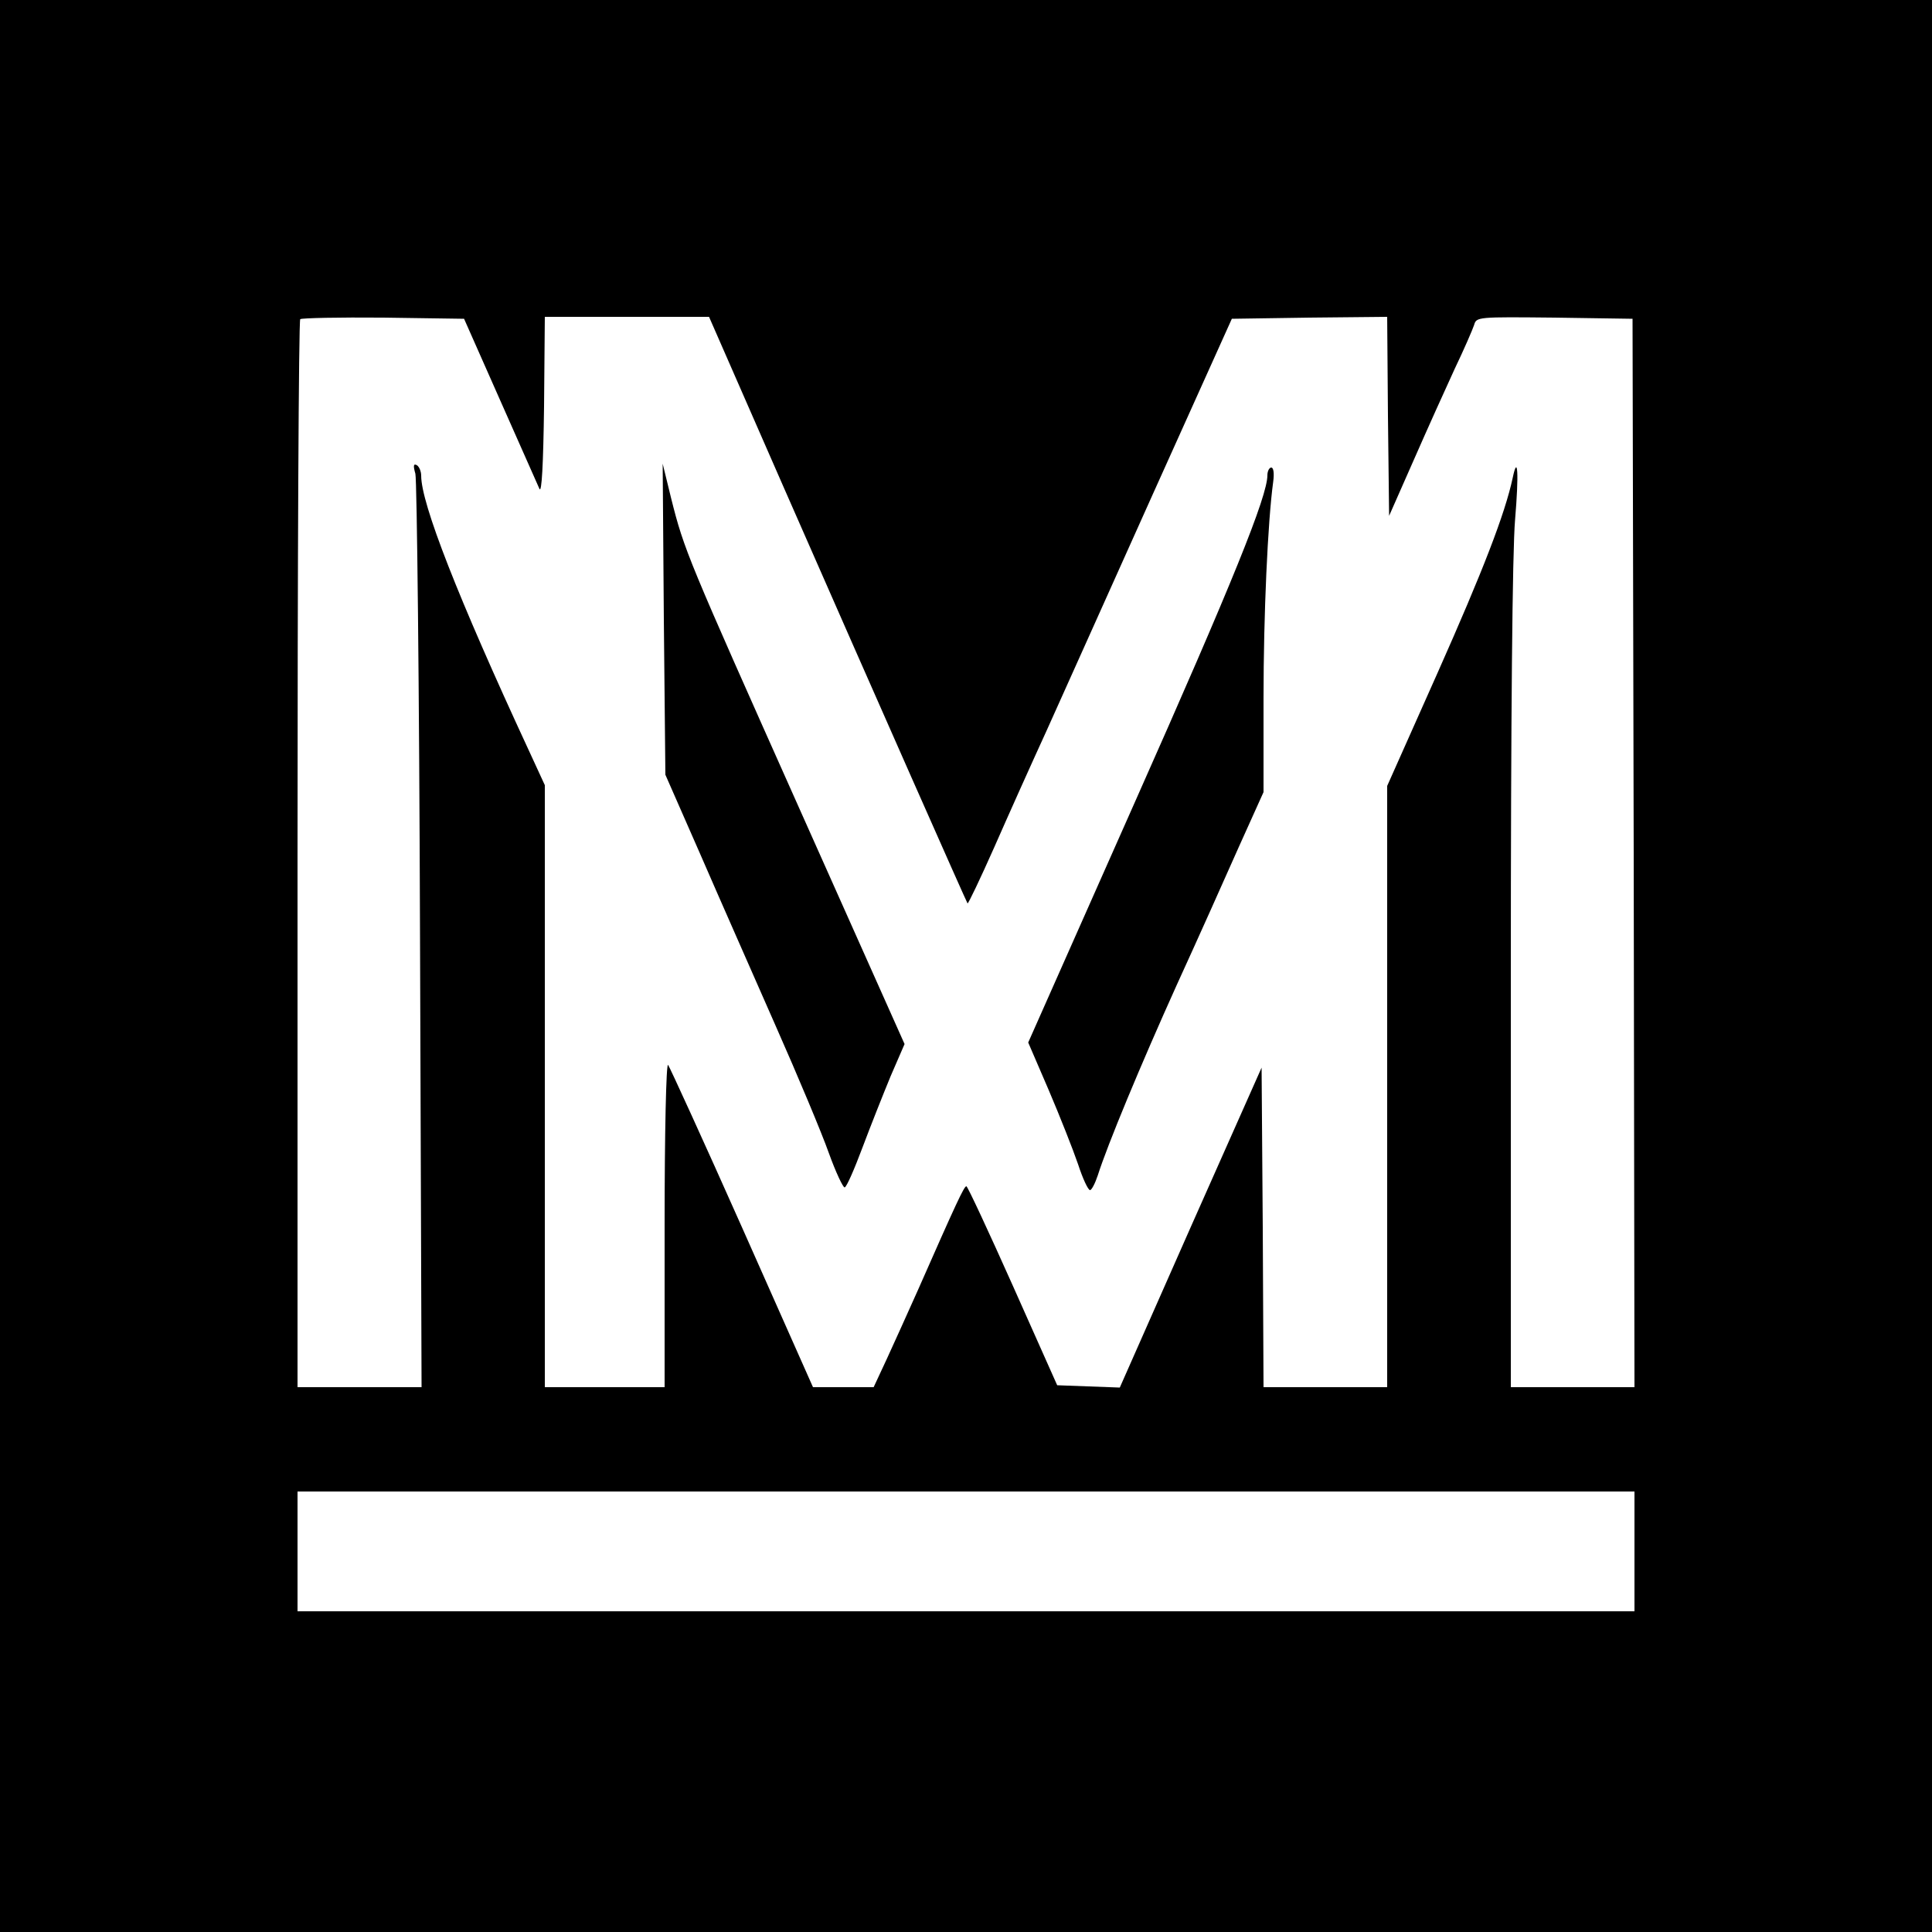
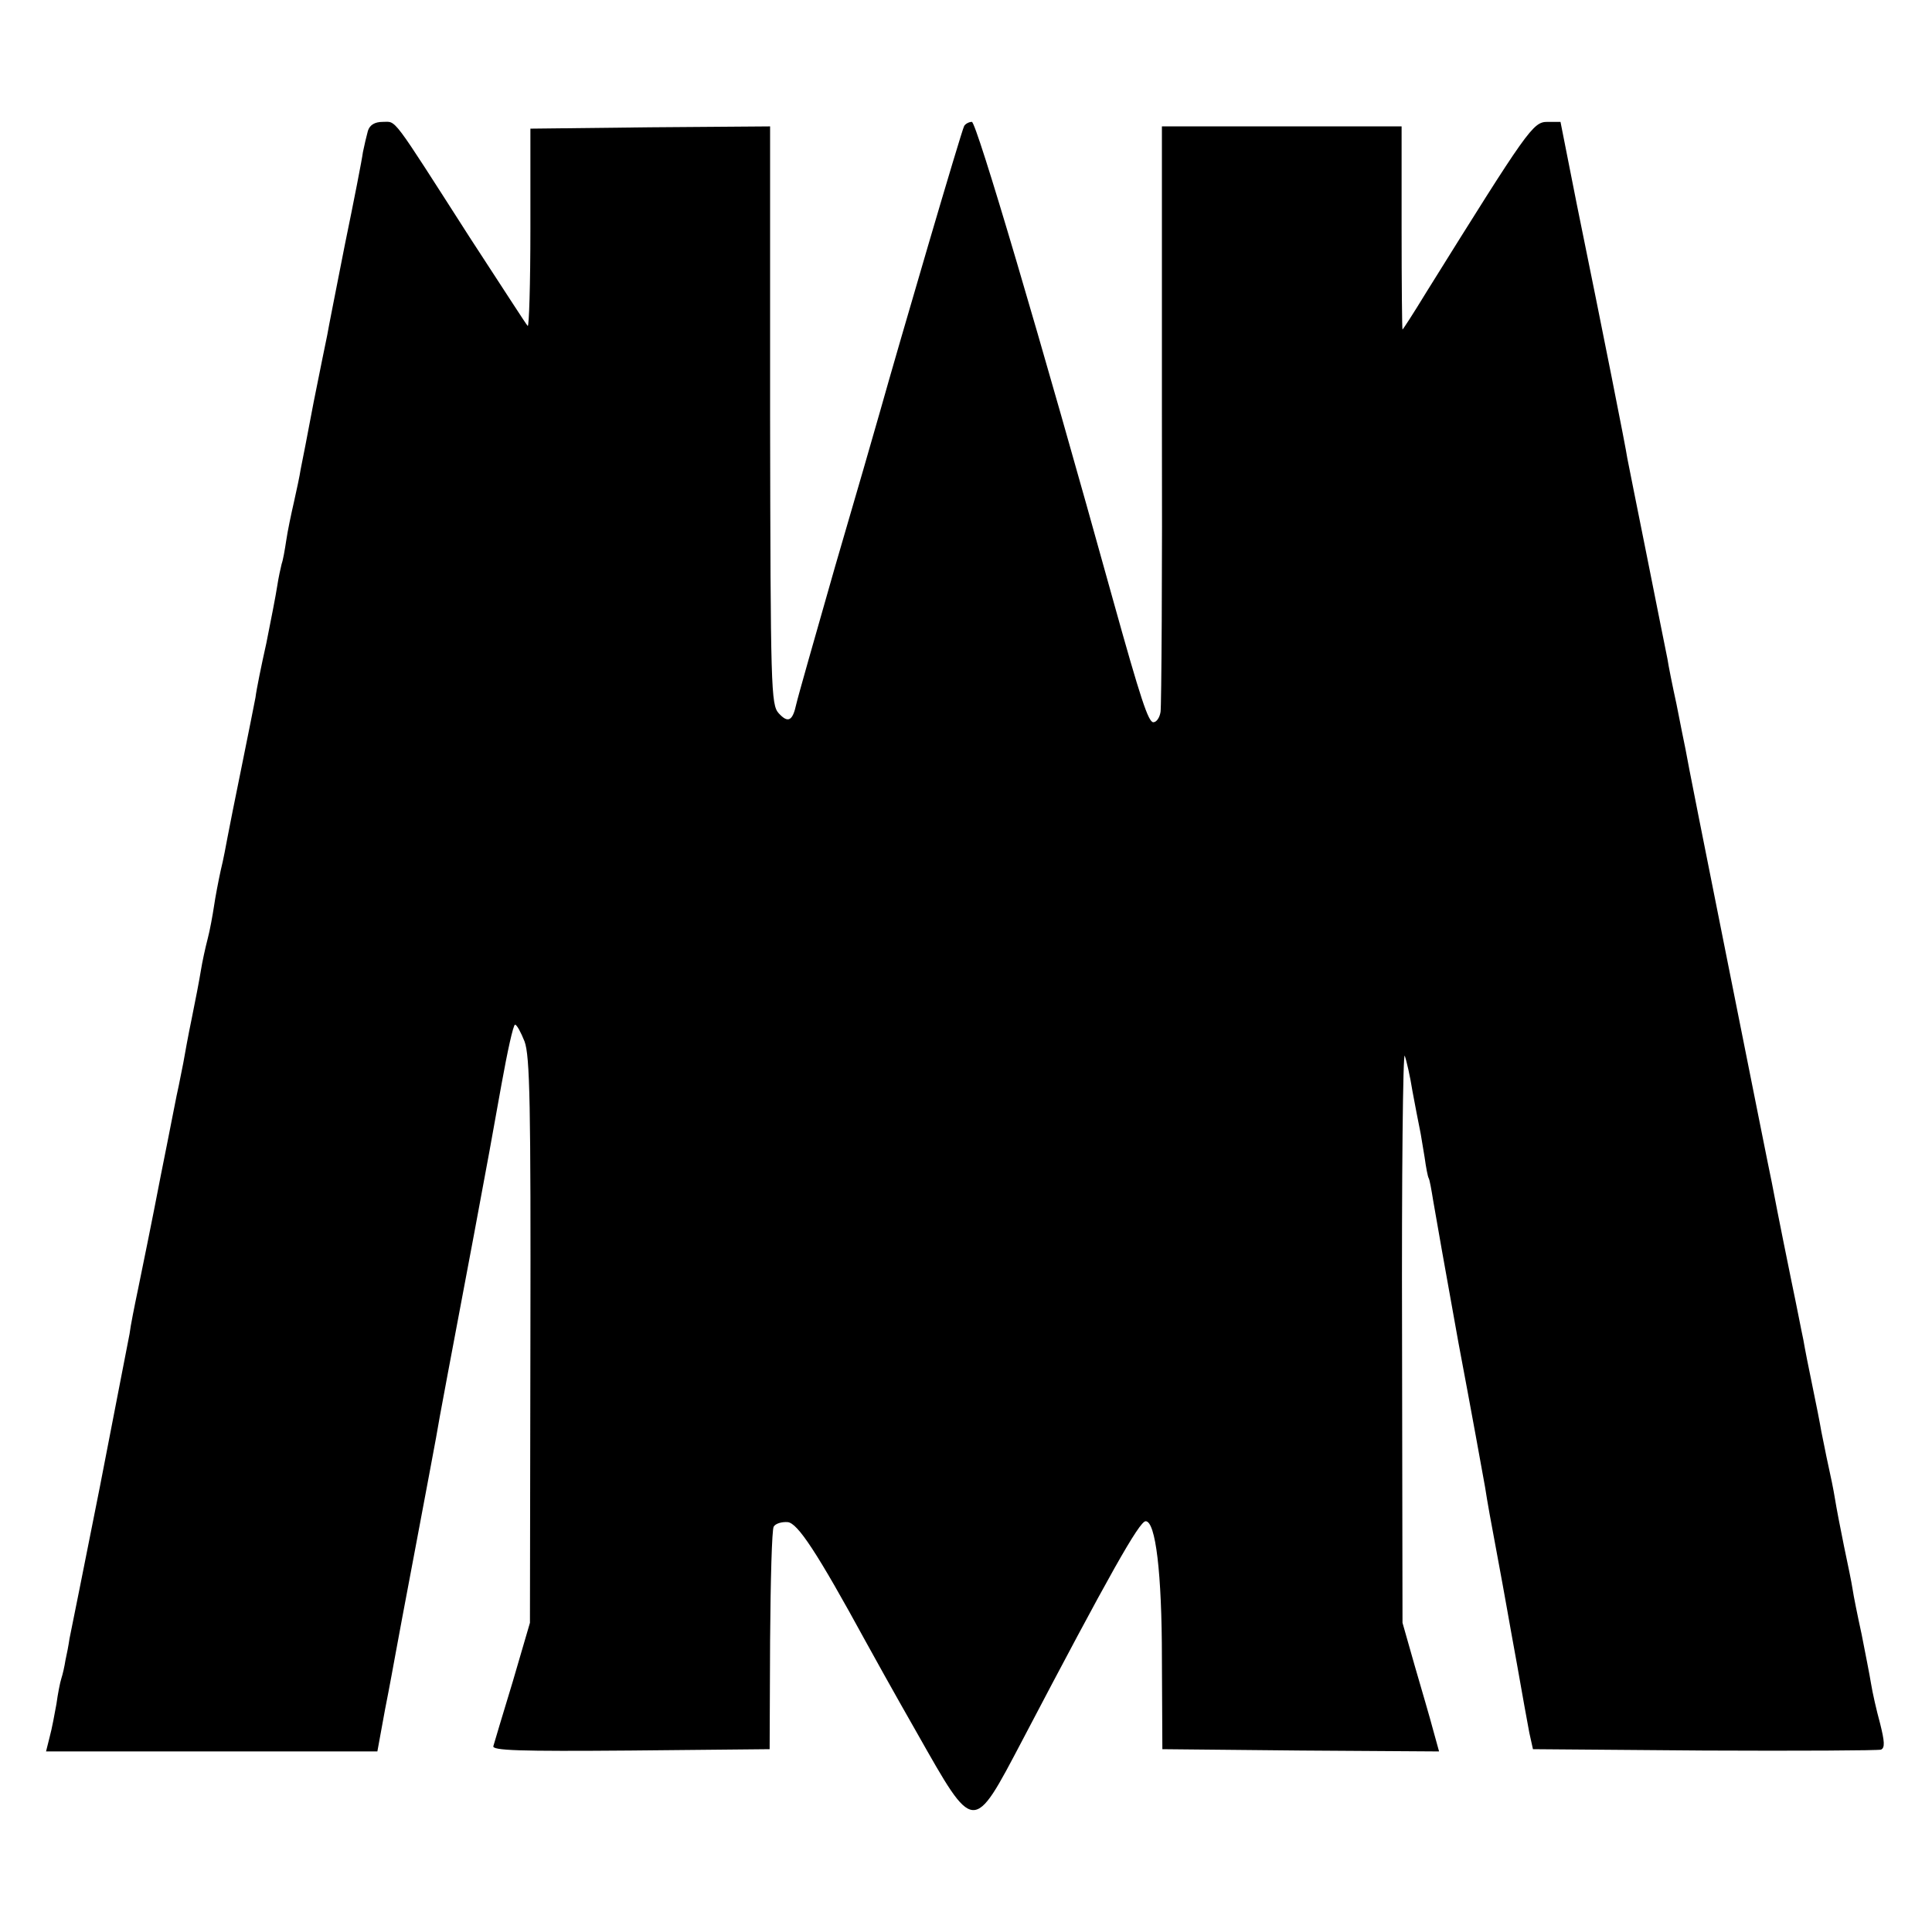
- <svg xmlns="http://www.w3.org/2000/svg" version="1.0" width="500pt" height="500pt" viewBox="0 0 500 500" preserveAspectRatio="xMidYMid meet">
-   <g transform="translate(0,500) scale(0.1,-0.1)" fill="#000000" stroke="none">
-     <path d="M0 2500 l0 -2500 2500 0 2500 0 0 2500 0 2500 -2500 0 -2500 0 0 -2500z m1294 1465 c51 -115 97 -219 102 -230 6 -13 10 63 12 213 l2 232 213 0 212 0 194 -443 c248 -565 472 -1071 475 -1075 2 -1 33 64 69 145 36 82 97 218 136 303 38 85 162 360 274 610 l205 455 201 3 201 2 2 -257 3 -258 64 145 c35 80 83 186 106 236 24 50 46 101 50 113 6 21 9 21 208 19 l202 -3 3 -1382 2 -1383 -160 0 -160 0 0 1059 c0 675 4 1106 11 1186 10 120 7 171 -6 109 -20 -94 -78 -243 -194 -504 l-131 -294 0 -778 0 -778 -160 0 -160 0 -2 414 -3 413 -184 -414 -183 -414 -81 3 -81 3 -115 258 c-63 141 -117 257 -120 257 -6 0 -26 -43 -126 -270 -26 -58 -62 -138 -80 -177 l-34 -73 -78 0 -79 0 -183 412 c-101 227 -188 417 -192 422 -5 6 -9 -178 -9 -412 l0 -422 -155 0 -155 0 0 779 0 779 -41 89 c-185 399 -279 640 -279 712 0 11 -5 23 -11 27 -9 5 -10 -1 -4 -22 4 -16 10 -554 12 -1196 l4 -1168 -160 0 -161 0 0 1378 c0 758 3 1382 7 1386 4 3 101 5 215 4 l209 -3 93 -210z m2936 -2980 l0 -155 -1730 0 -1730 0 0 155 0 155 1730 0 1730 0 0 -155z" />
-     <path d="M1718 3397 l4 -402 90 -205 c49 -113 137 -312 195 -444 58 -131 120 -279 138 -330 18 -50 37 -90 41 -89 5 1 25 47 46 103 21 56 54 139 73 185 l36 83 -272 609 c-291 652 -298 668 -332 803 l-22 90 3 -403z" />
-     <path d="M3280 3770 c0 -54 -90 -277 -343 -846 l-276 -622 53 -123 c29 -68 63 -154 76 -192 12 -37 26 -67 31 -67 4 0 13 17 20 38 25 79 111 286 204 492 54 118 126 279 161 358 l64 142 0 243 c0 217 11 458 25 560 3 22 1 37 -5 37 -5 0 -10 -9 -10 -20z" />
+ <svg xmlns="http://www.w3.org/2000/svg" version="1.0" width="428pt" height="428pt" viewBox="0 0 428 428" preserveAspectRatio="xMidYMid meet">
+   <g transform="translate(0,428) scale(0.1,-0.1)" fill="#000000" stroke="none">
+     <path d="M815 3990 c-3 -11 -8 -32 -11 -47 -2 -16 -20 -108 -40 -205 -19 -97 -37 -187 -39 -200 -3 -13 -16 -79 -30 -148 -13 -69 -26 -136 -29 -150 -2 -14 -9 -46 -15 -73 -6 -26 -14 -64 -17 -85 -3 -20 -7 -43 -10 -51 -2 -8 -7 -30 -10 -50 -3 -20 -14 -76 -24 -126 -11 -49 -22 -103 -24 -120 -3 -16 -17 -86 -31 -155 -14 -69 -28 -138 -31 -155 -3 -16 -9 -49 -15 -73 -5 -23 -12 -59 -15 -80 -3 -20 -9 -53 -14 -72 -5 -19 -12 -51 -15 -70 -3 -19 -12 -66 -20 -105 -8 -38 -16 -83 -19 -100 -3 -16 -8 -39 -10 -50 -3 -11 -20 -101 -40 -200 -19 -99 -42 -211 -50 -250 -8 -38 -17 -83 -19 -100 -3 -16 -33 -169 -66 -340 -34 -171 -64 -321 -67 -335 -2 -14 -6 -35 -9 -48 -2 -13 -6 -31 -9 -40 -3 -9 -8 -35 -11 -57 -4 -22 -10 -55 -15 -73 l-8 -32 367 0 367 0 17 93 c10 50 20 106 23 122 3 17 23 124 45 240 22 116 42 224 45 240 5 32 35 190 84 450 38 203 33 178 61 333 13 72 26 132 30 132 4 0 13 -17 21 -37 12 -32 14 -140 13 -663 l-1 -625 -38 -130 c-22 -72 -41 -136 -43 -143 -4 -10 58 -12 303 -10 l309 3 1 241 c1 133 4 246 8 252 4 7 18 11 31 10 22 -2 65 -67 172 -263 12 -22 63 -114 115 -205 127 -224 123 -224 233 -15 192 366 259 485 273 485 22 0 36 -114 36 -305 l1 -200 307 -3 306 -2 -13 47 c-7 27 -26 91 -41 143 l-27 95 -1 638 c-1 350 2 629 6 618 4 -11 12 -46 17 -78 6 -32 13 -69 16 -83 3 -13 7 -42 11 -64 3 -22 7 -43 9 -46 2 -3 6 -25 10 -50 4 -24 29 -166 56 -315 28 -148 54 -292 59 -320 4 -27 15 -88 24 -135 25 -134 25 -139 47 -259 11 -62 23 -130 27 -150 l8 -36 379 -3 c209 -1 385 0 392 2 9 4 8 18 -2 58 -8 29 -17 69 -20 88 -3 19 -13 69 -21 110 -9 41 -18 86 -20 100 -2 14 -11 57 -19 95 -8 39 -17 86 -20 105 -3 19 -10 53 -15 75 -5 22 -11 55 -15 73 -3 18 -12 64 -20 102 -8 38 -17 84 -20 102 -4 18 -15 76 -26 128 -30 147 -39 195 -44 221 -3 13 -46 229 -96 479 -50 250 -93 466 -95 480 -3 14 -12 59 -20 100 -9 41 -18 86 -20 100 -3 14 -23 115 -45 225 -22 110 -42 209 -44 220 -3 22 -53 274 -112 563 l-36 182 -29 0 c-32 0 -43 -16 -268 -377 -28 -46 -52 -83 -53 -83 -1 0 -2 101 -2 225 l0 225 -266 0 -265 0 0 -637 c1 -351 -1 -648 -3 -660 -2 -13 -9 -23 -16 -23 -11 0 -28 51 -89 270 -162 584 -303 1060 -313 1060 -6 0 -14 -4 -17 -9 -5 -7 -145 -485 -186 -631 -10 -36 -55 -191 -100 -345 -44 -154 -83 -291 -86 -305 -8 -37 -18 -43 -39 -20 -17 19 -18 53 -19 660 l0 640 -265 -2 -266 -3 0 -222 c0 -122 -3 -219 -6 -215 -4 4 -61 93 -129 197 -175 273 -161 255 -192 255 -18 0 -29 -7 -33 -20z" />
  </g>
</svg>
